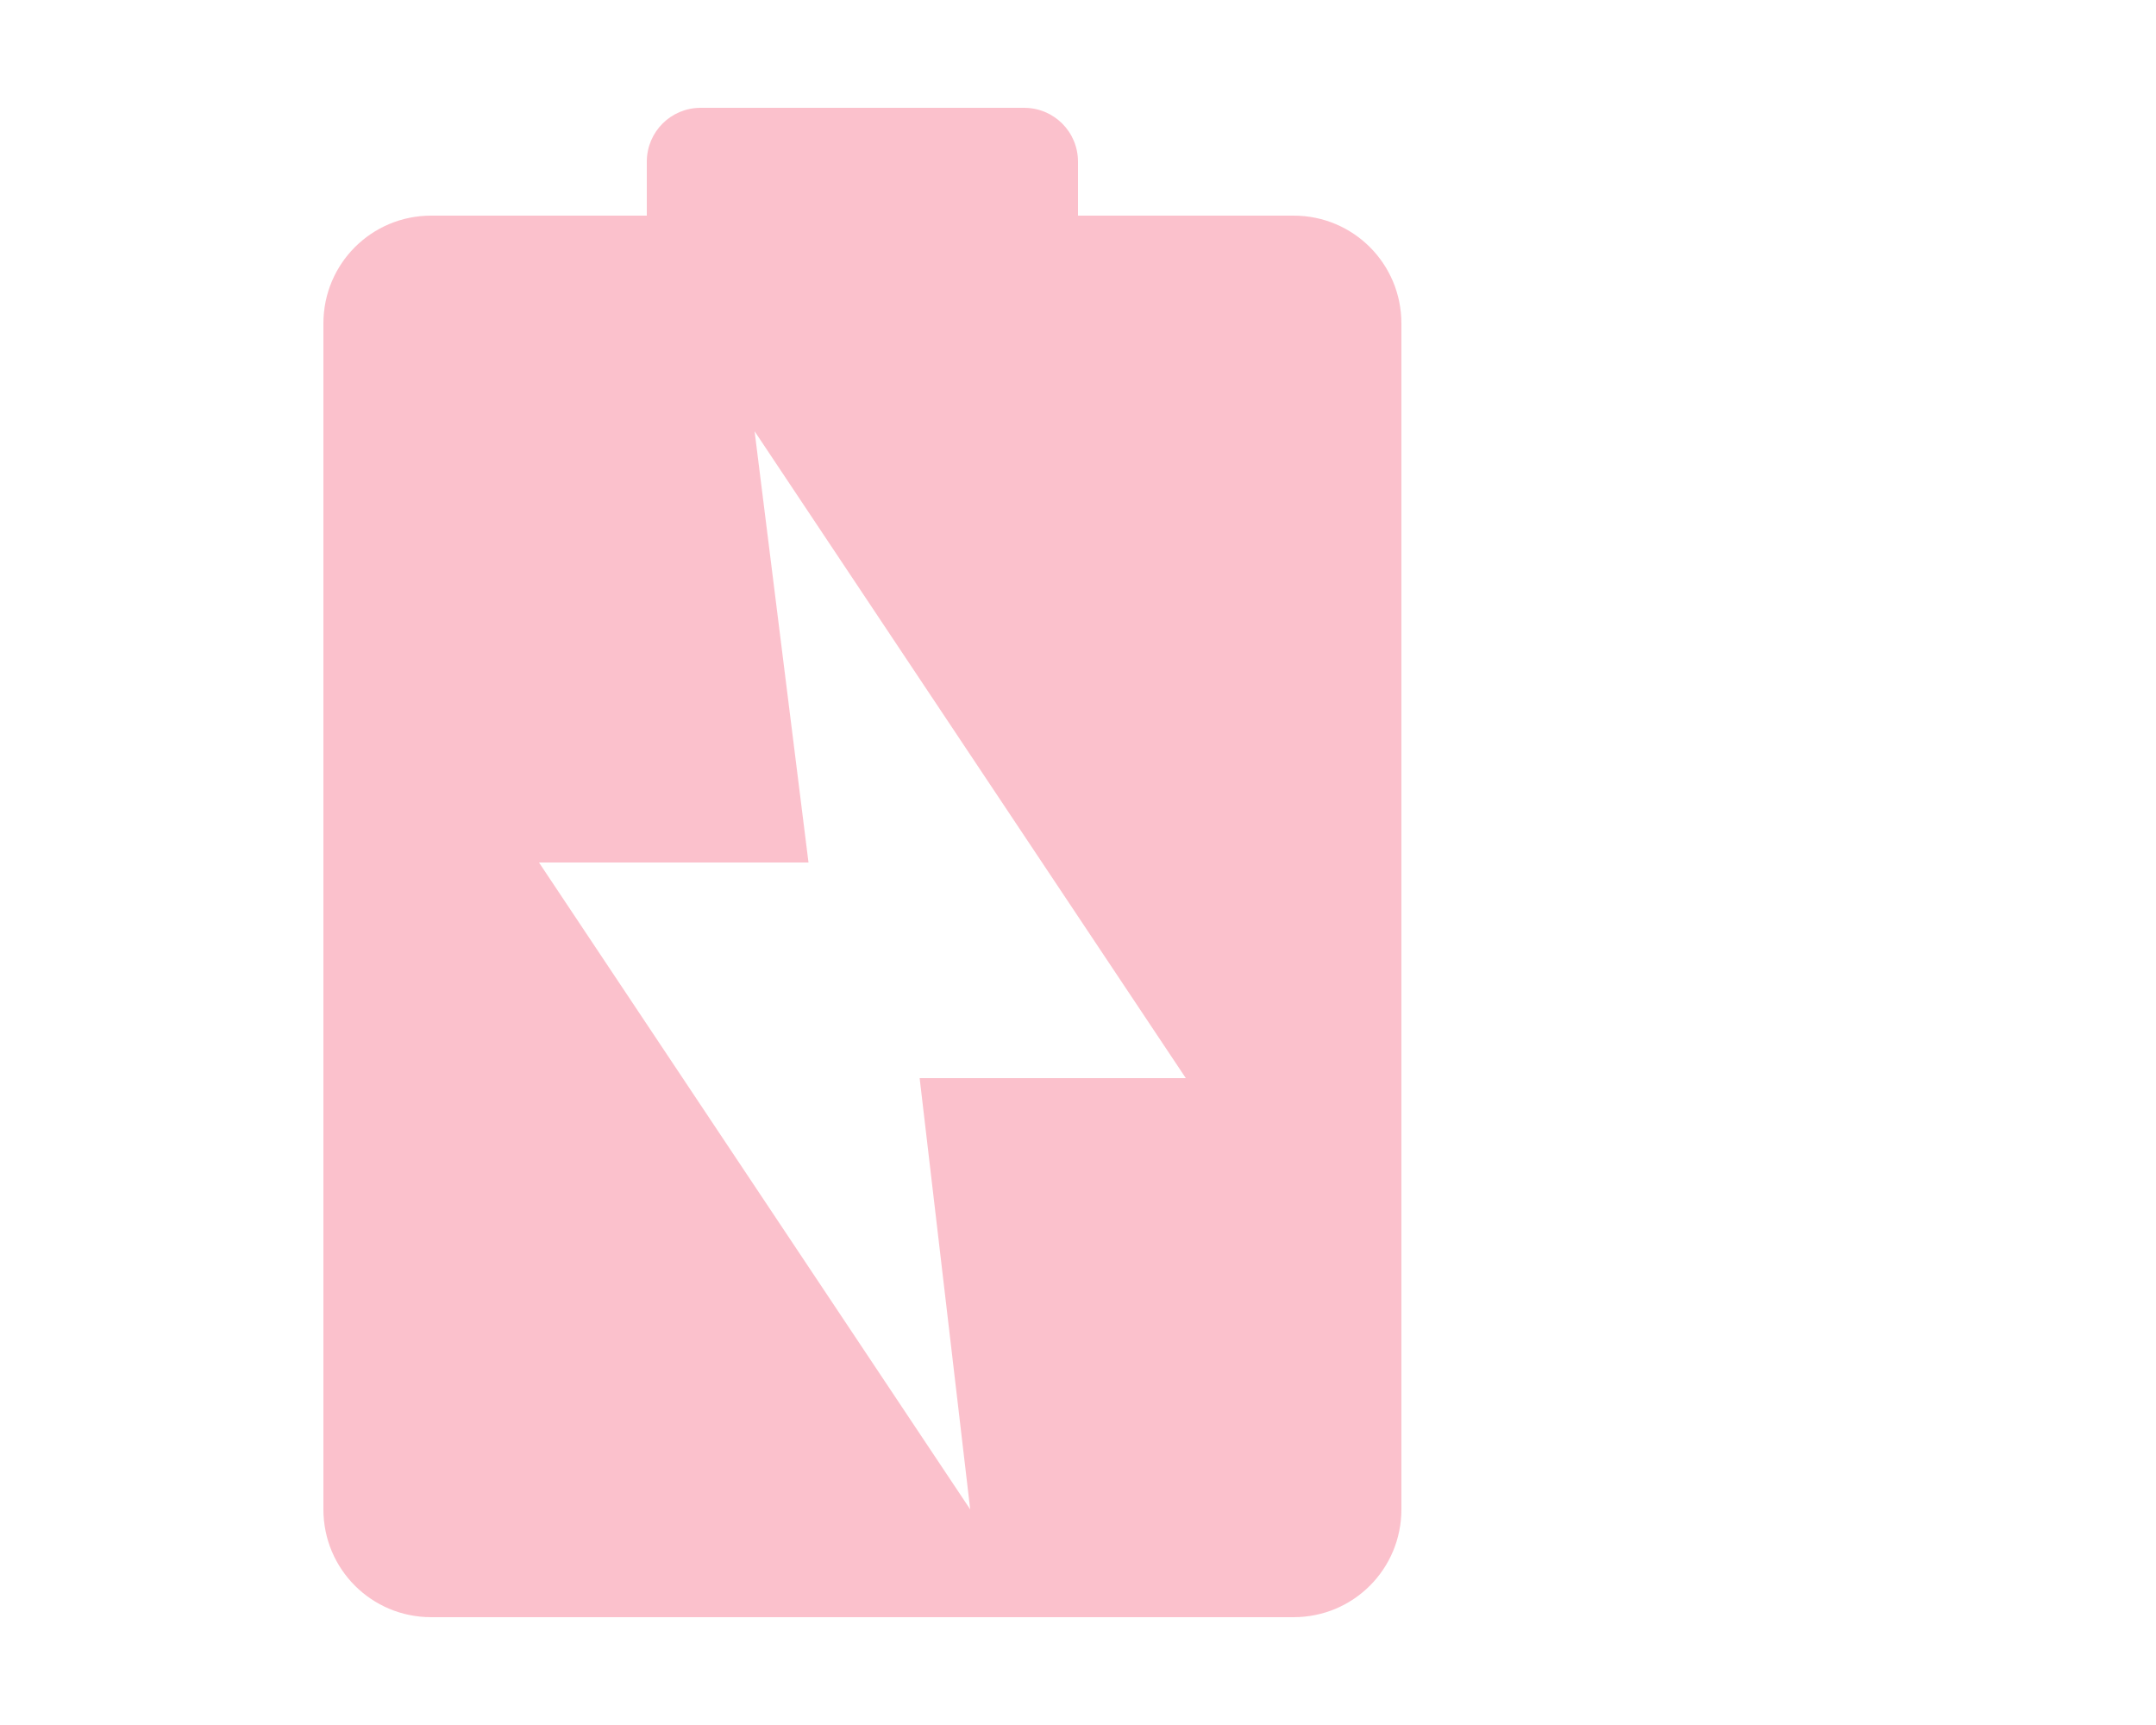
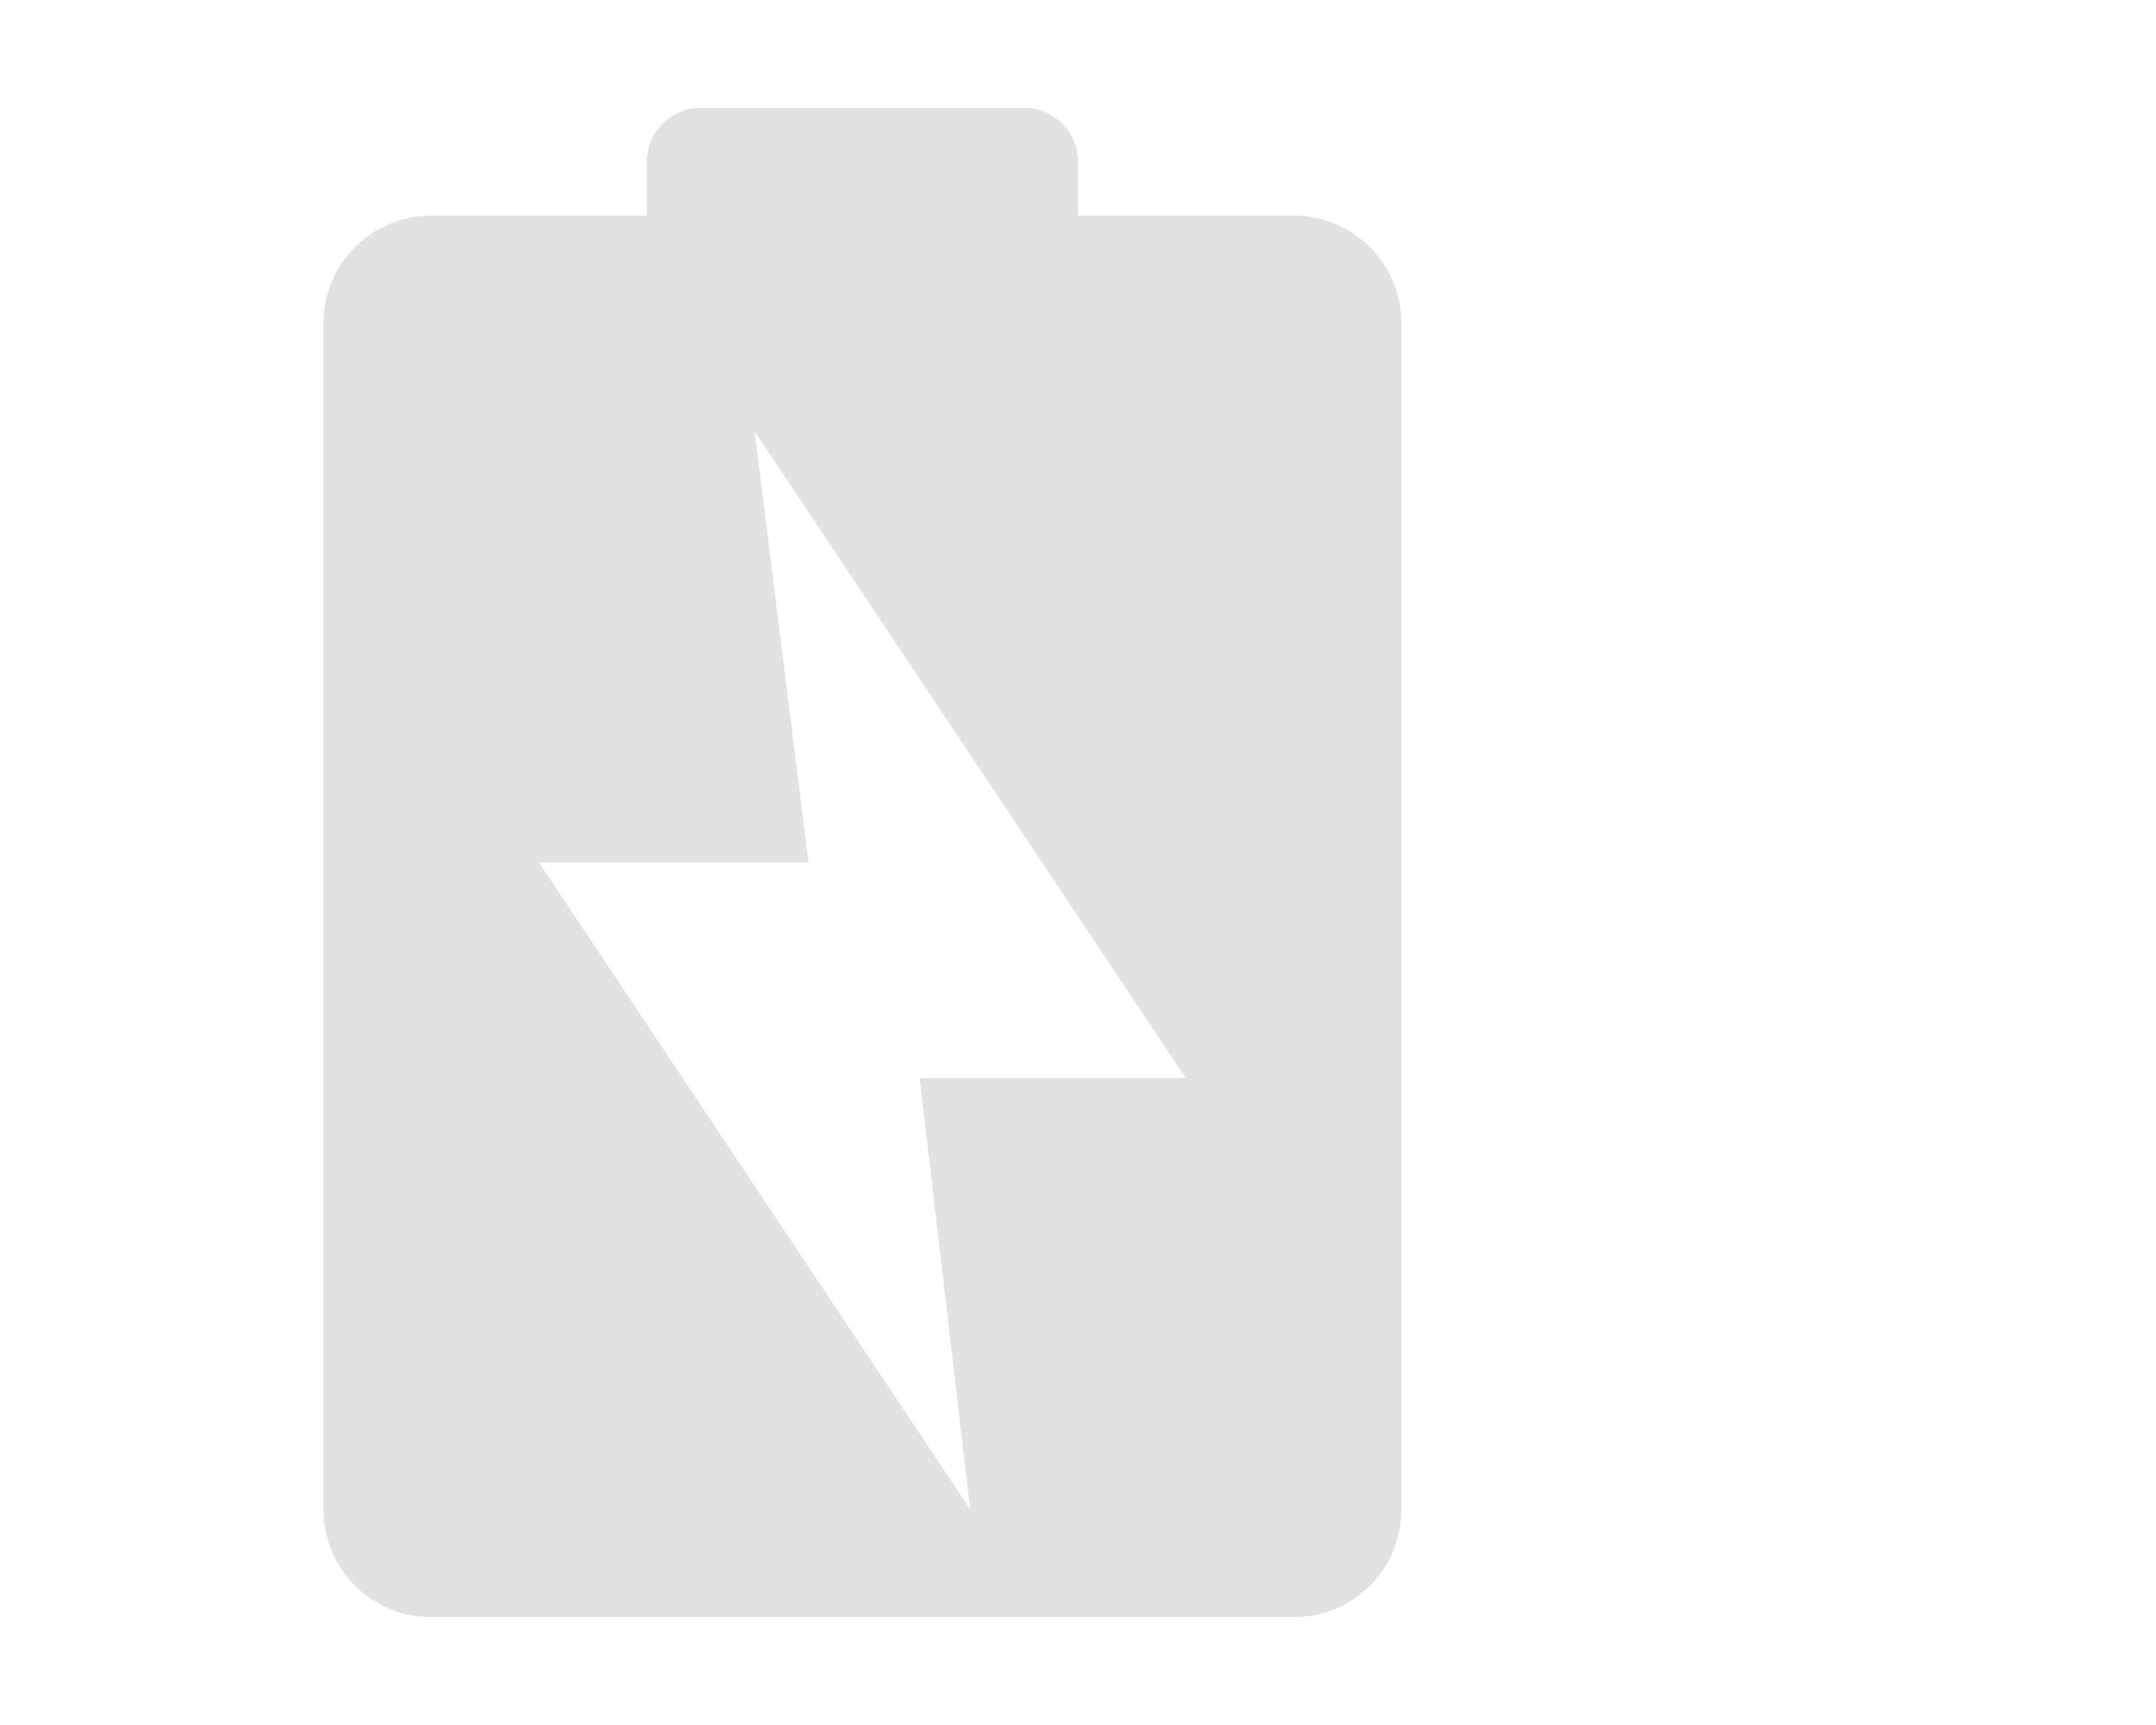
<svg xmlns="http://www.w3.org/2000/svg" width="20" height="16" id="svg2" version="1.0" style="display:inline">
  <defs id="defs4" />
  <g id="layer1" style="display:inline" transform="translate(0,-6)">
-     <path style="color:#000000;fill:#f7768e;fill-opacity:1;fill-rule:nonzero;stroke:none;stroke-width:8;marker:none;visibility:visible;display:inline;overflow:visible;enable-background:accumulate;opacity:0.45" d="M 6.5 1 C 6.223 1 6 1.223 6 1.5 L 6 2 L 4 2 C 3.446 2 3 2.446 3 3 L 3 4 L 3 14 C 3 14.554 3.446 15 4 15 L 12 15 C 12.554 15 13 14.554 13 14 L 13 4 L 13 3 C 13 2.446 12.554 2 12 2 L 10 2 L 10 1.5 C 10 1.223 9.777 1 9.5 1 L 6.5 1 z M 7 4 L 11 10 L 8.531 10 L 9 14 L 5 8 L 7.5 8 L 7 4 z " transform="translate(0,6)" id="path3000" />
+     <path style="color:#000000;fill:#bebebe;fill-opacity:1;fill-rule:nonzero;stroke:none;stroke-width:8;marker:none;visibility:visible;display:inline;overflow:visible;enable-background:accumulate;opacity:0.45" d="M 6.5 1 C 6.223 1 6 1.223 6 1.5 L 6 2 L 4 2 C 3.446 2 3 2.446 3 3 L 3 4 L 3 14 C 3 14.554 3.446 15 4 15 L 12 15 C 12.554 15 13 14.554 13 14 L 13 4 L 13 3 C 13 2.446 12.554 2 12 2 L 10 2 L 10 1.5 C 10 1.223 9.777 1 9.5 1 L 6.5 1 z M 7 4 L 11 10 L 8.531 10 L 9 14 L 5 8 L 7.5 8 L 7 4 z " transform="translate(0,6)" id="path3000" />
  </g>
</svg>
